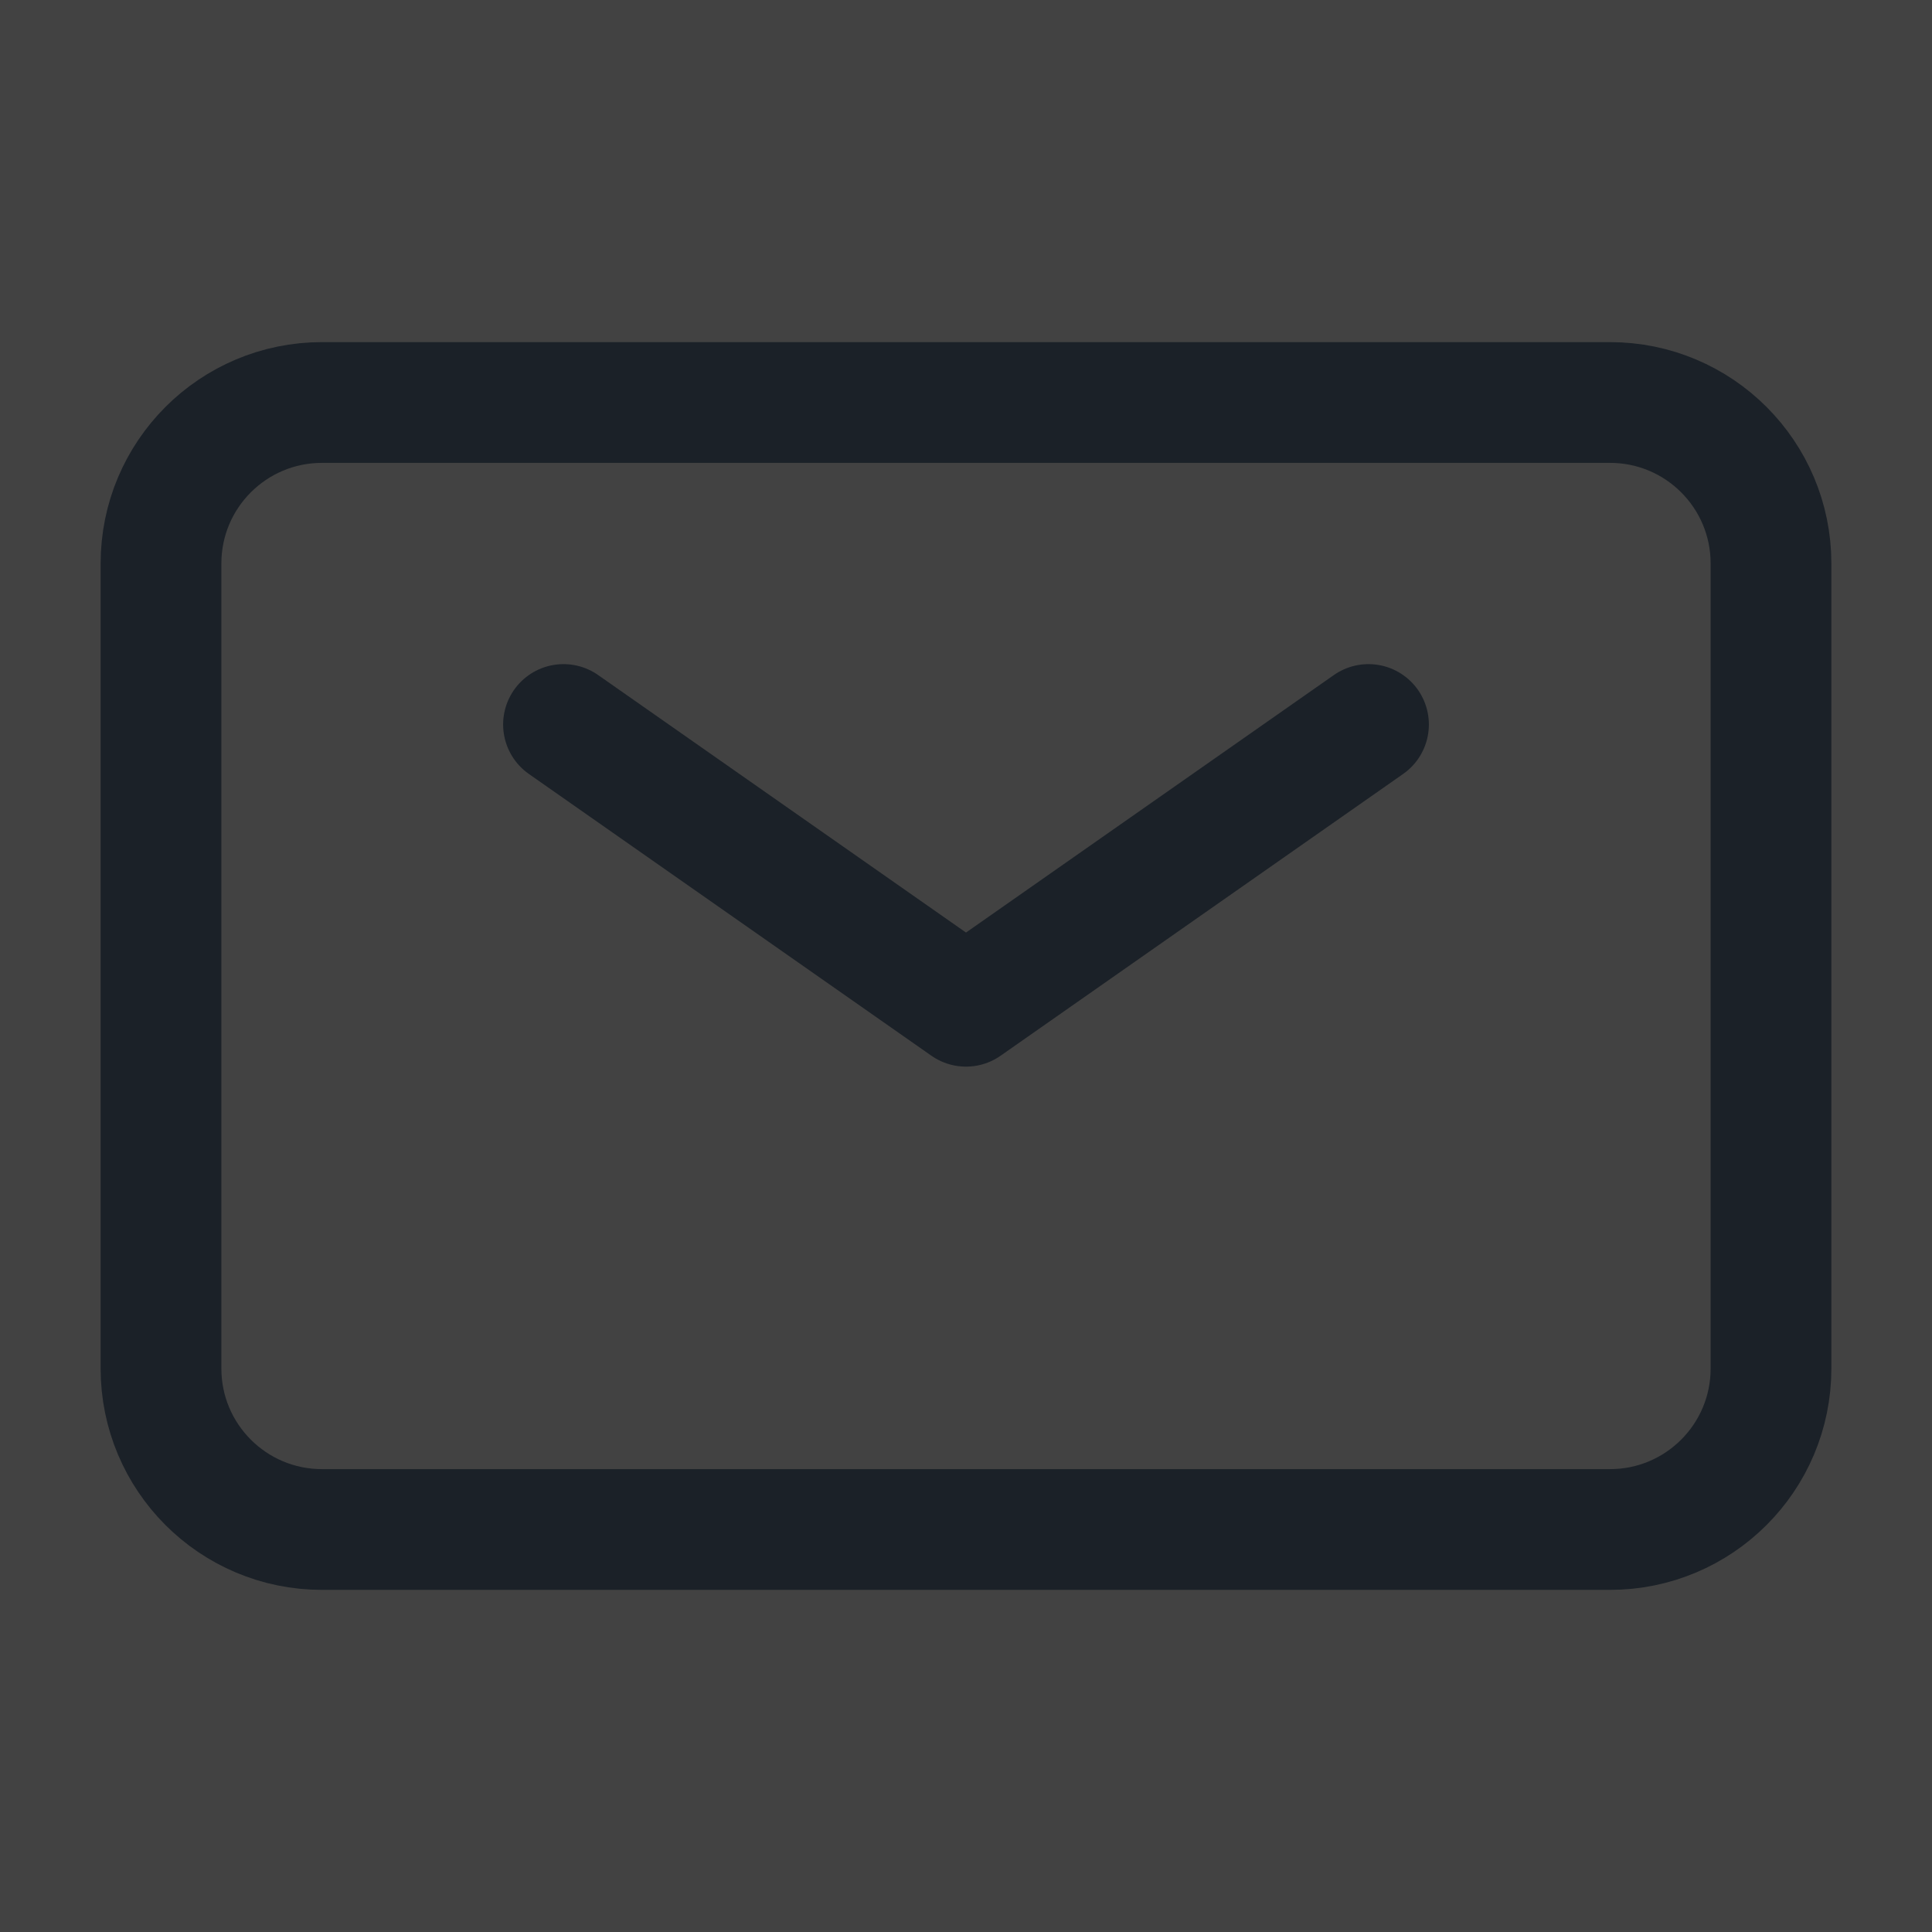
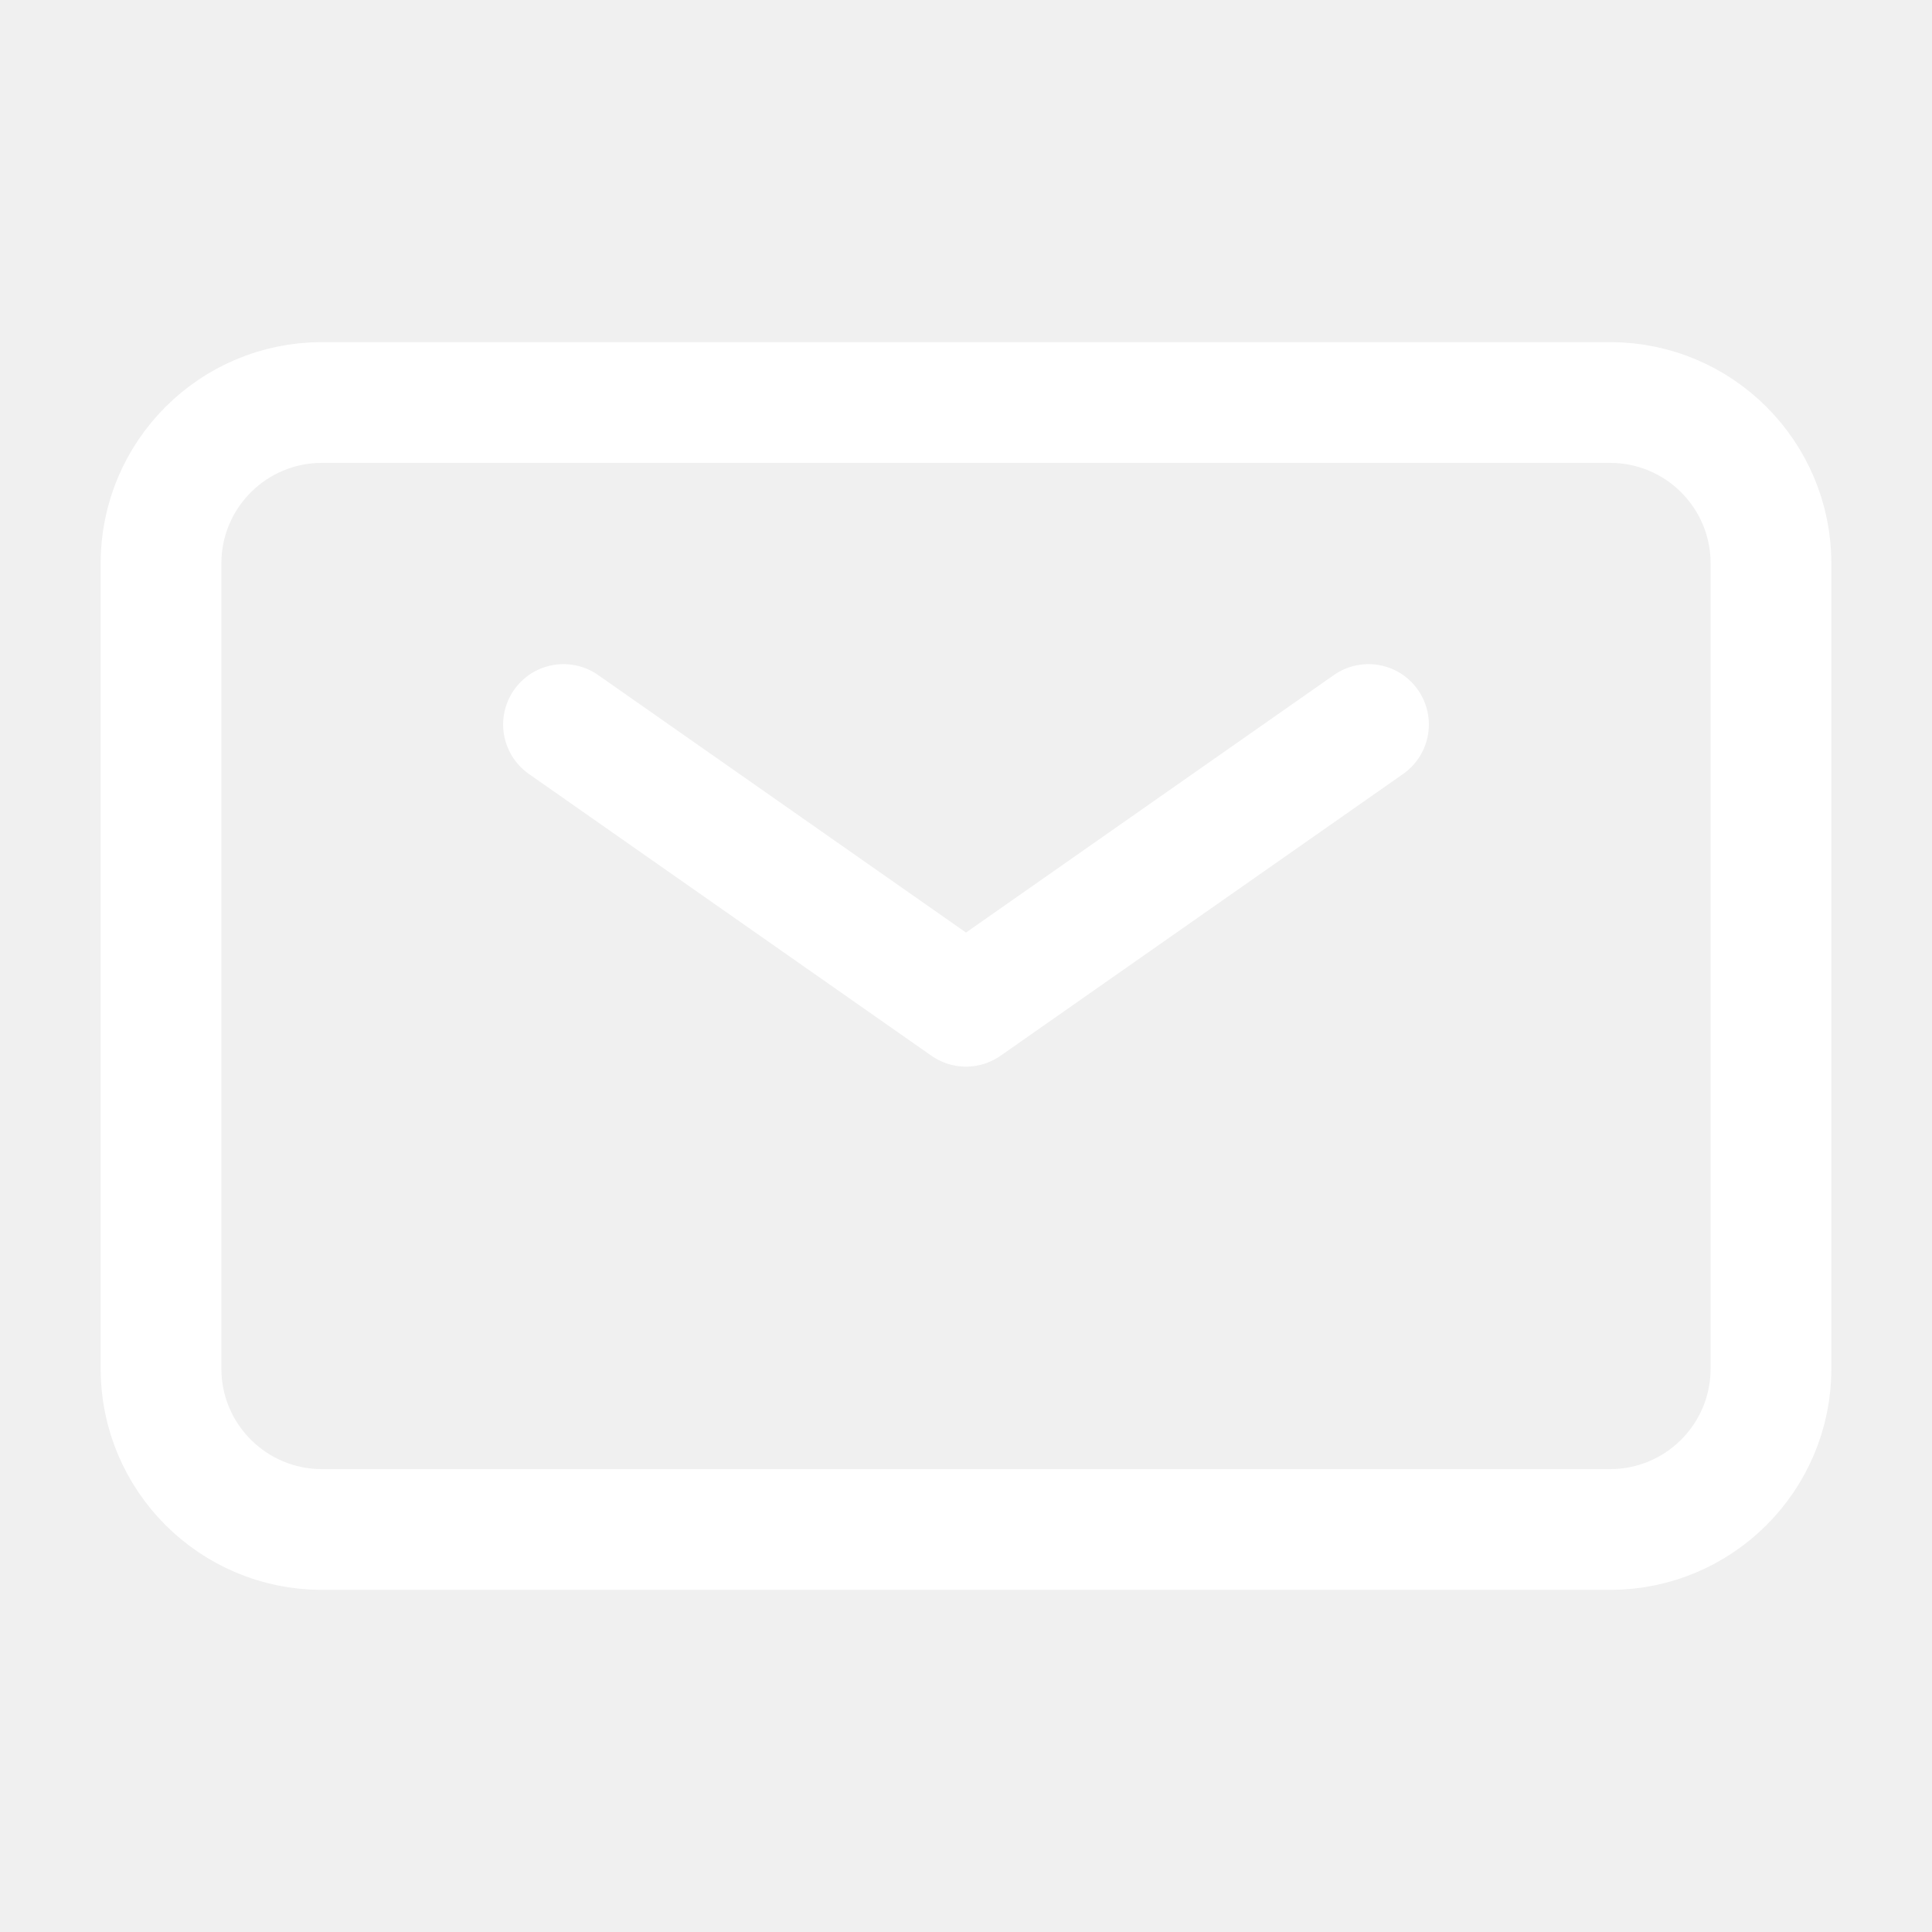
<svg xmlns="http://www.w3.org/2000/svg" width="24" height="24" viewBox="0 0 24 24" fill="none">
-   <rect width="24" height="24" fill="#333333" />
-   <g id="Components">
-     <rect width="7834" height="13964" transform="translate(-1546 -2958)" fill="#424242" />
-     <g id="Icon / mail">
-       <path id="Vector" d="M7 9L12 12.5L17 9" stroke="#1B2128" stroke-width="1.5" stroke-linecap="round" stroke-linejoin="round" />
-       <path id="Vector_2" d="M2 17V7C2 5.895 2.895 5 4 5H20C21.105 5 22 5.895 22 7V17C22 18.105 21.105 19 20 19H4C2.895 19 2 18.105 2 17Z" stroke="#1B2128" stroke-width="1.5" />
-     </g>
-   </g>
+   <path d="M7 9L12 12.5L17 9" stroke="#FFFFFF" stroke-width="1.5" stroke-linecap="round" stroke-linejoin="round" />
+   <path d="M2 17V7C2 5.895 2.895 5 4 5H20C21.105 5 22 5.895 22 7V17C22 18.105 21.105 19 20 19H4C2.895 19 2 18.105 2 17Z" stroke="#FFFFFF" stroke-width="1.5" />
</svg>
